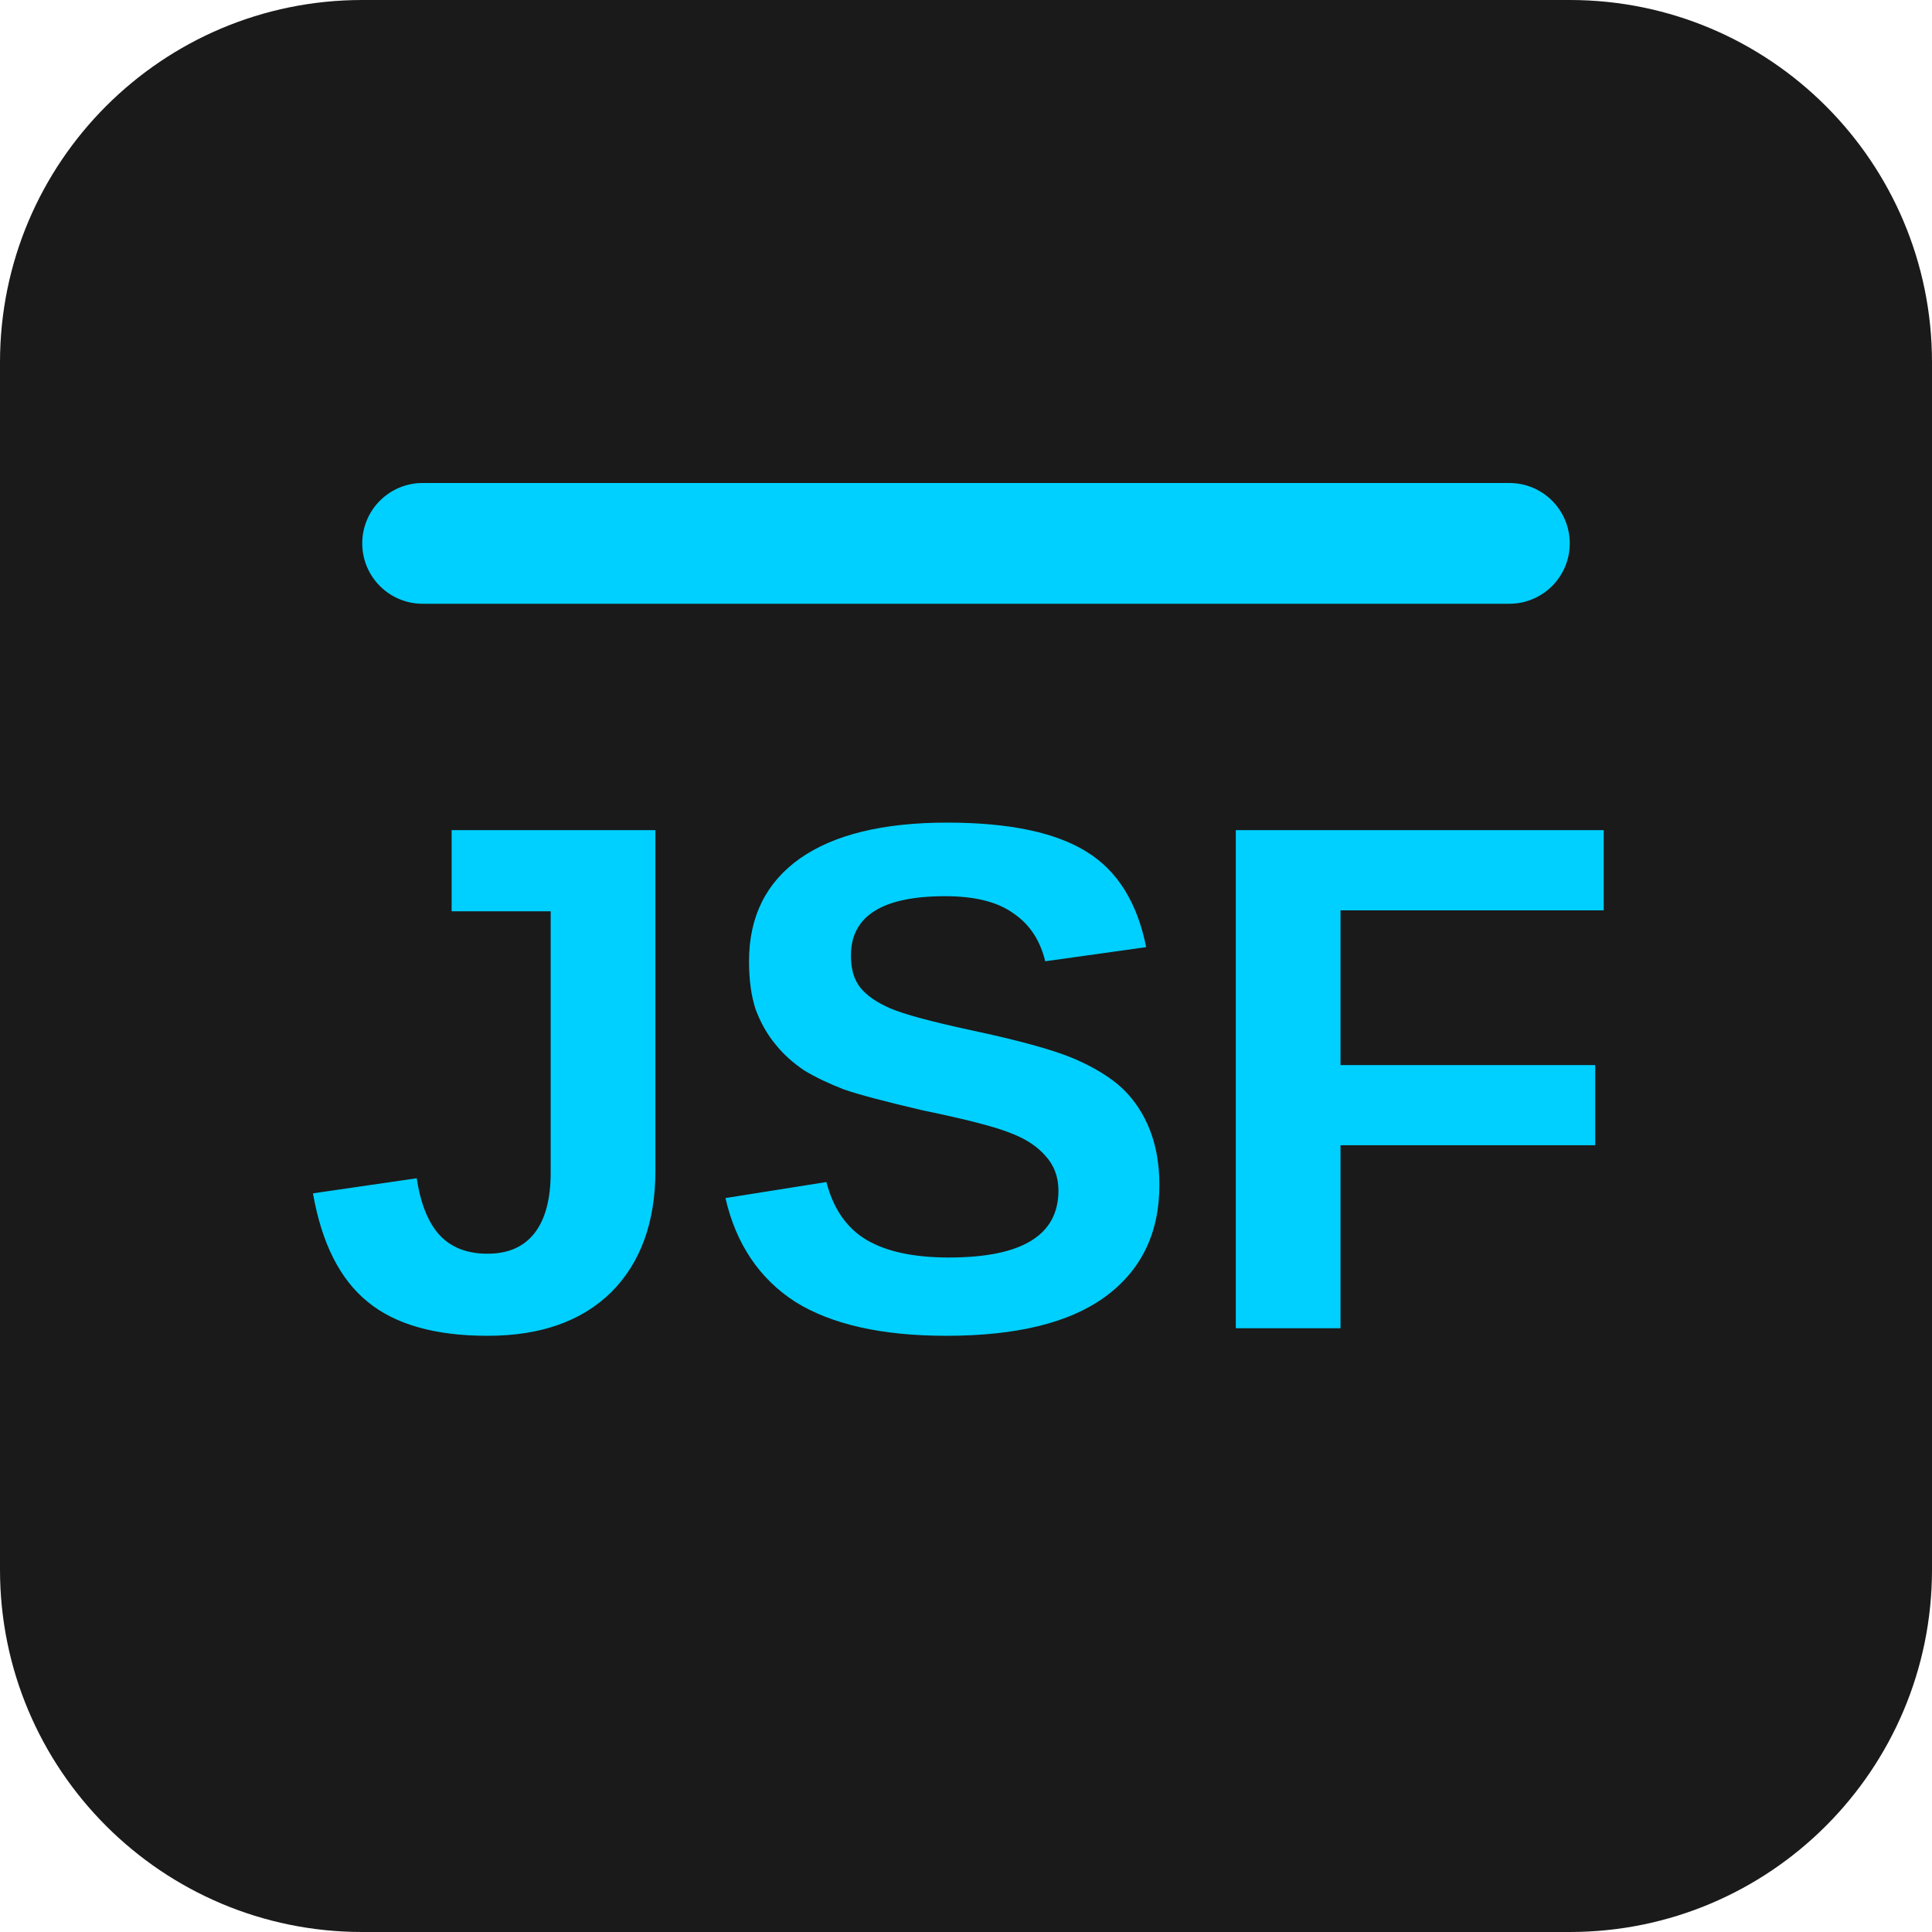
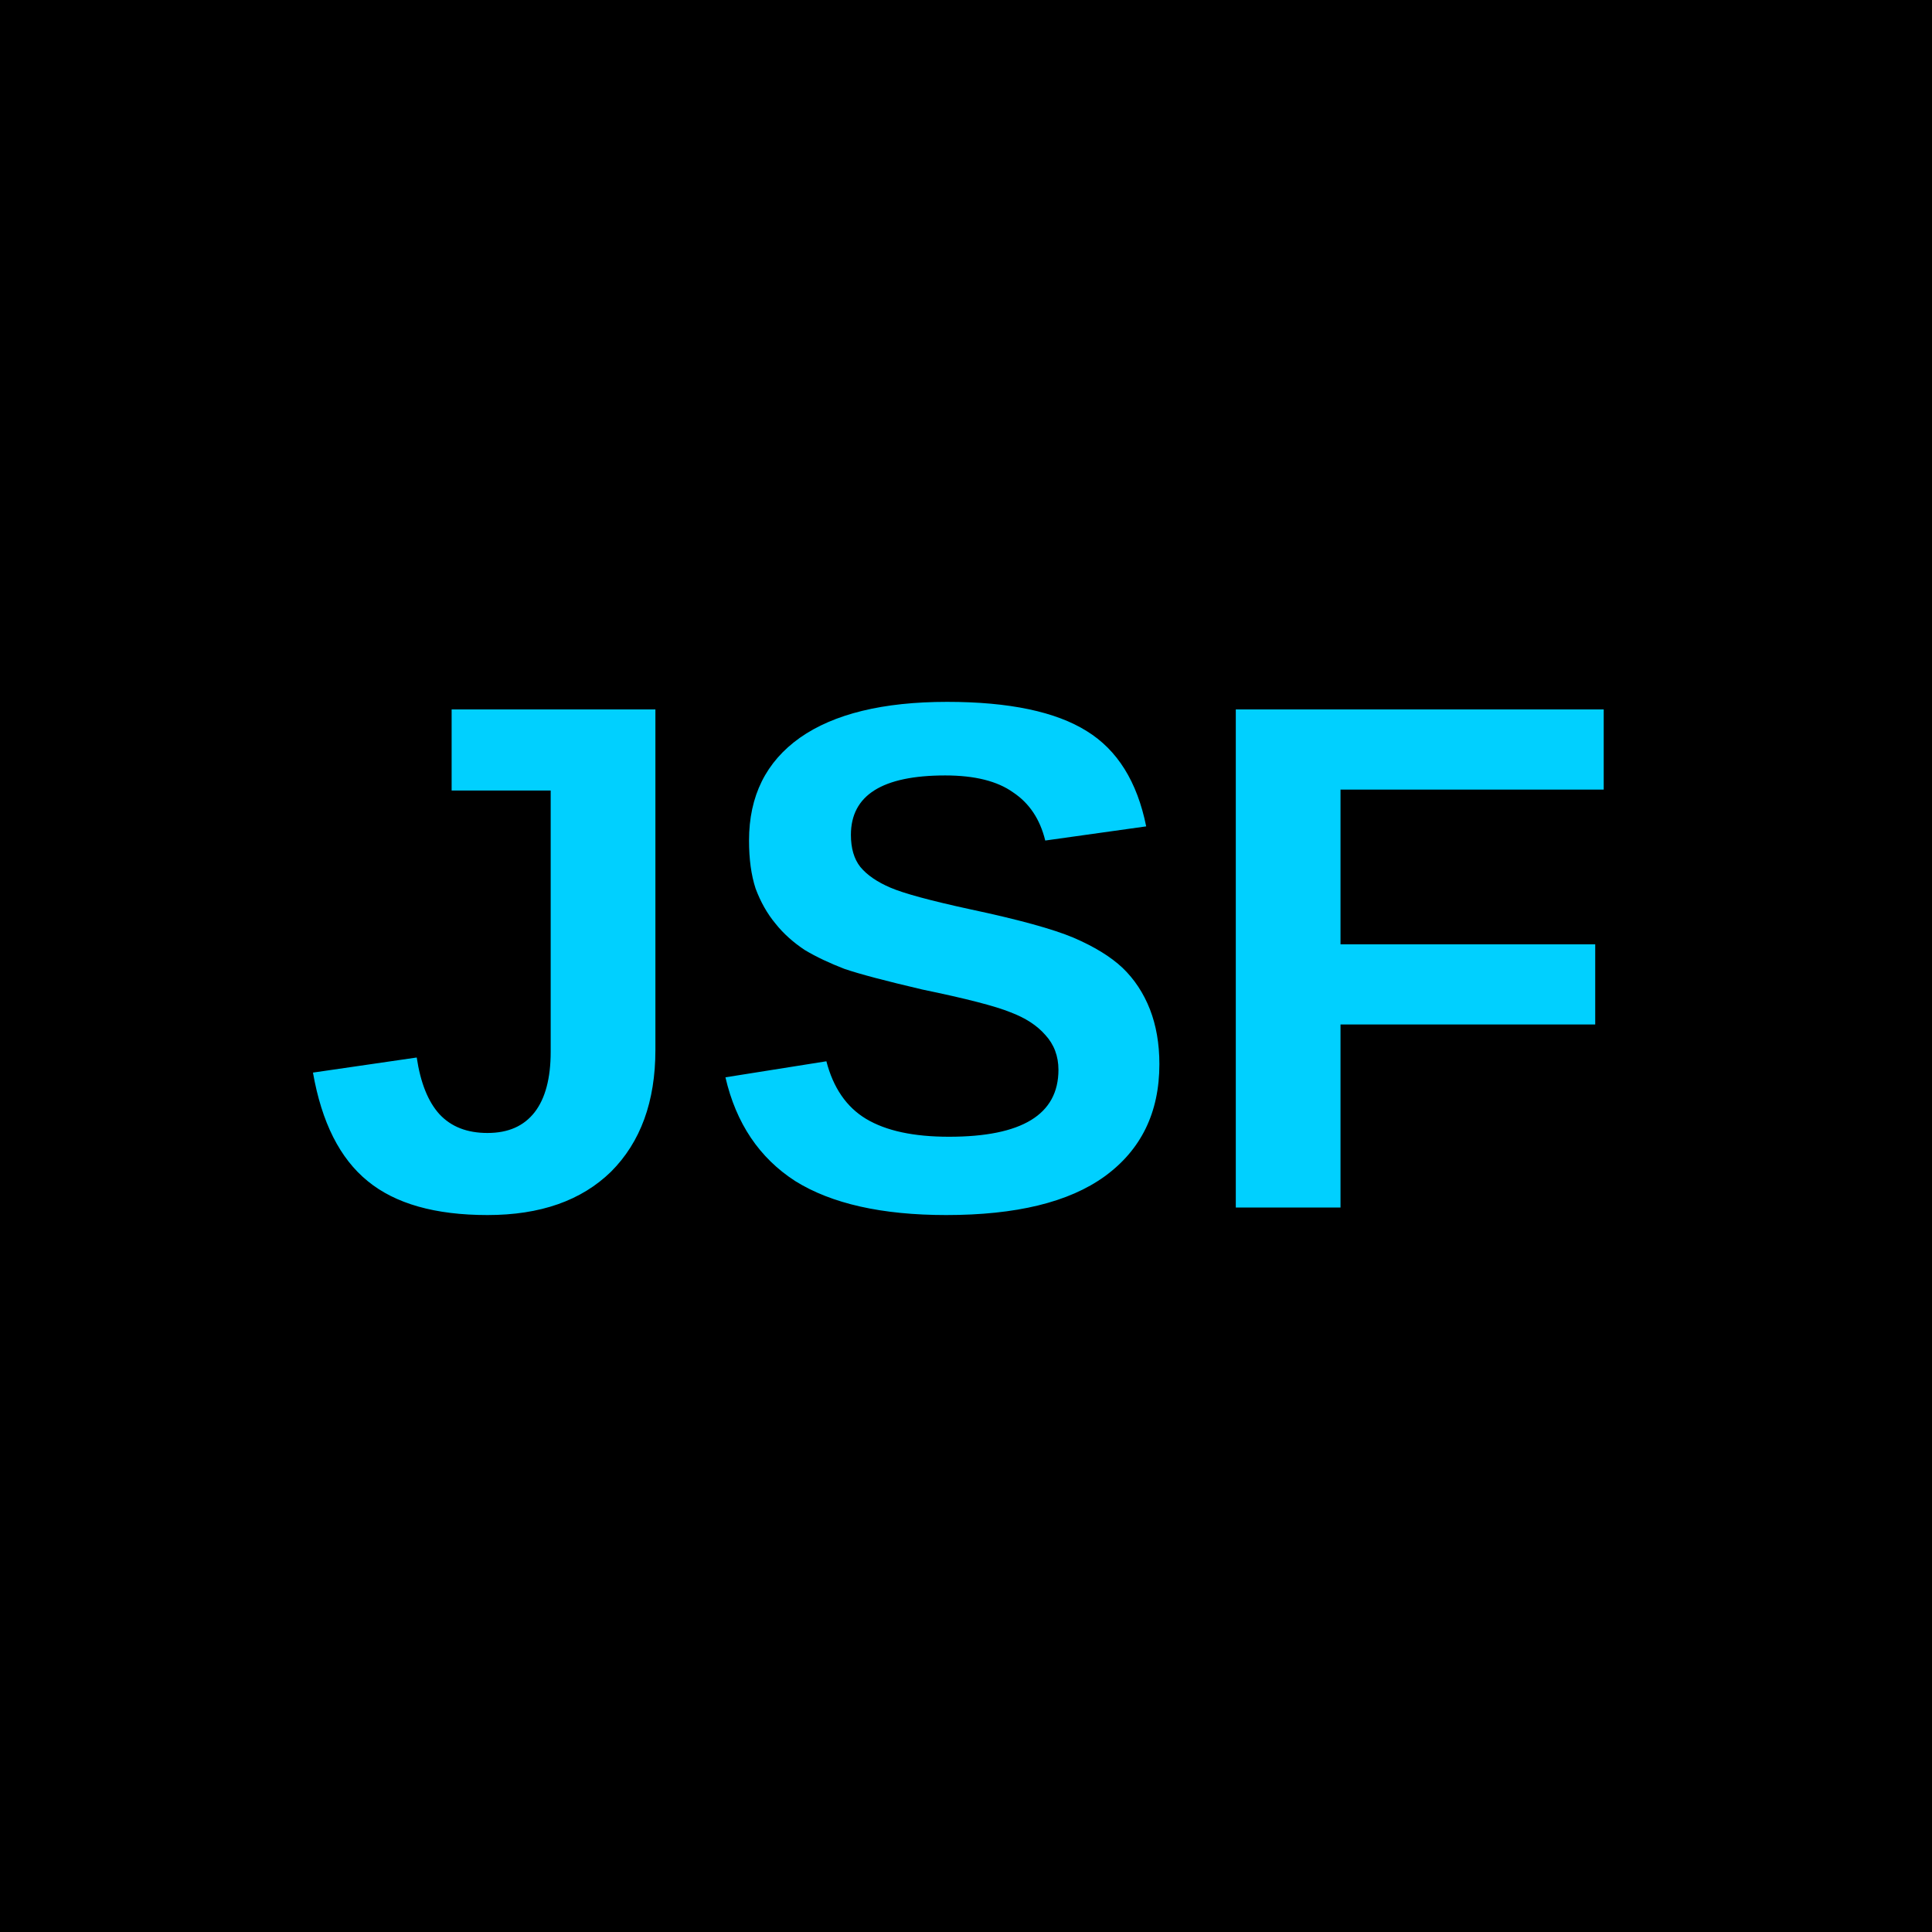
<svg xmlns="http://www.w3.org/2000/svg" width="32" height="32" viewBox="0 0 32 32">
-   <rect width="32" height="32" rx="6" fill="#1a1a1a" />
-   <text x="16" y="22" font-family="Arial, sans-serif" font-size="12" font-weight="bold" text-anchor="middle" fill="#00d0ff">JSF</text>
-   <rect x="6" y="8" width="20" height="2" rx="1" fill="#00d0ff" />
+   <rect width="32" height="32" fill="#000000" />
+   <text x="16" y="20" font-family="Arial, sans-serif" font-size="12" font-weight="bold" text-anchor="middle" fill="#00d0ff">JSF</text>
</svg>
